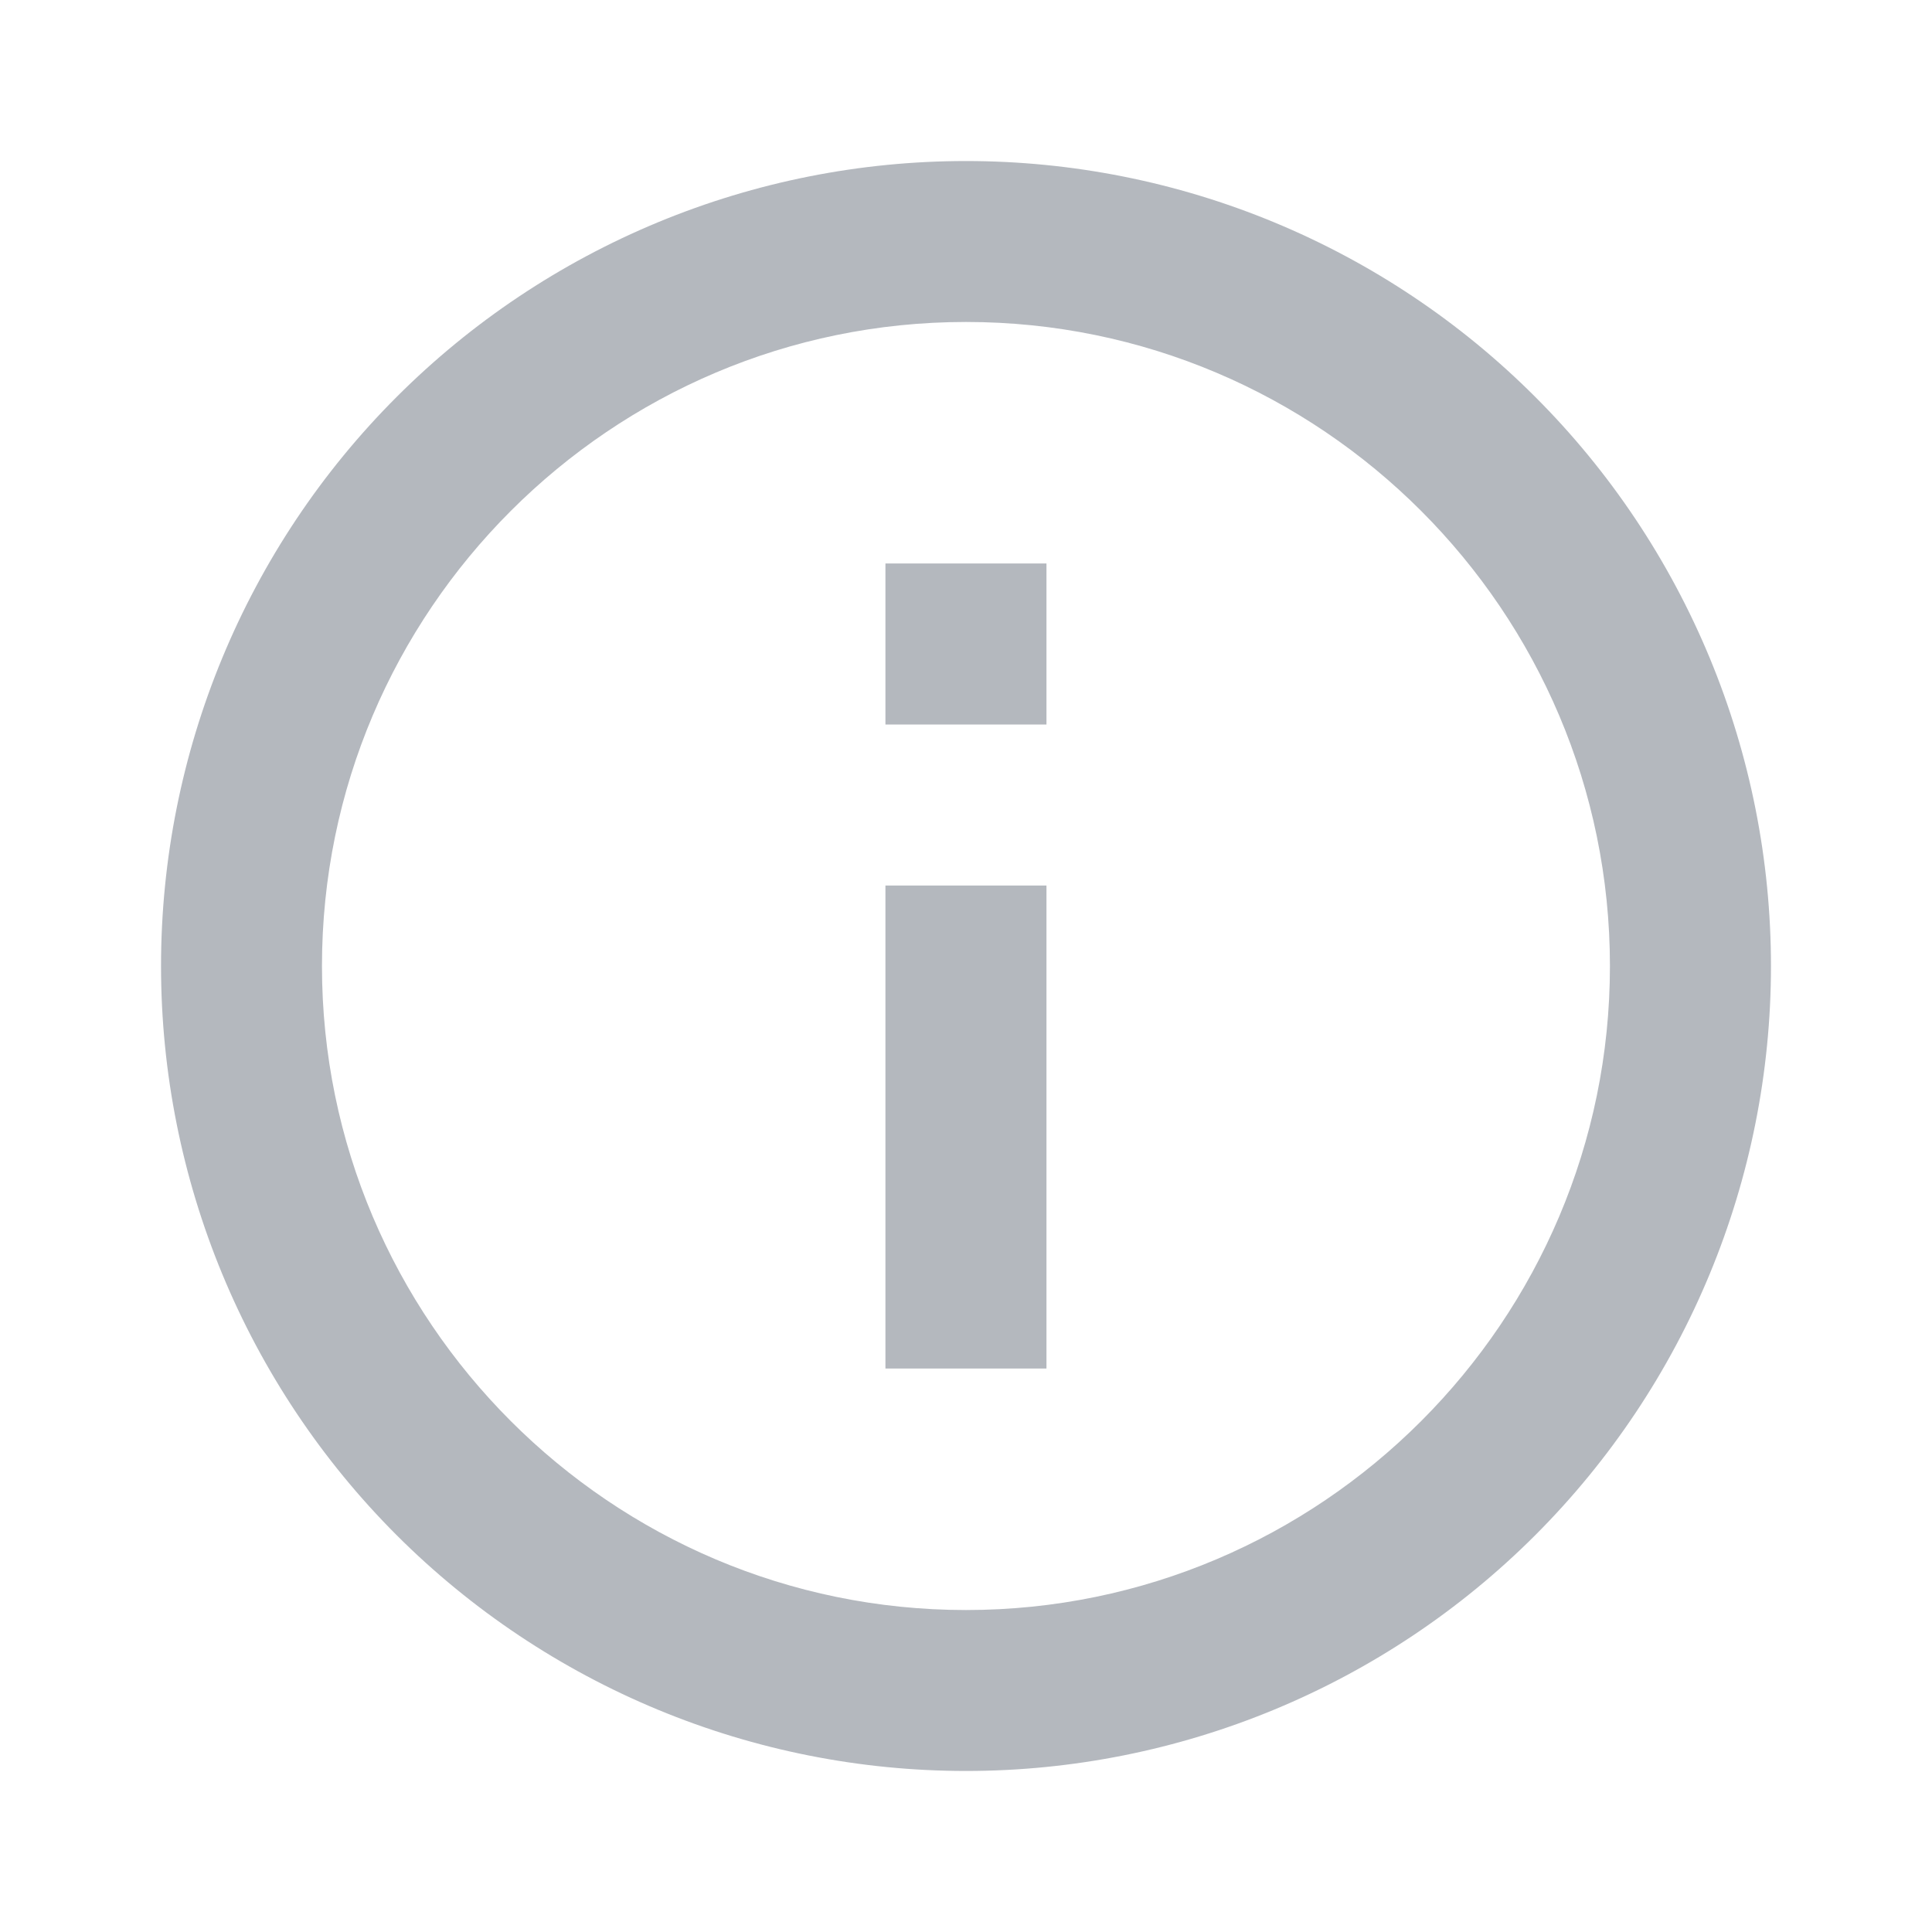
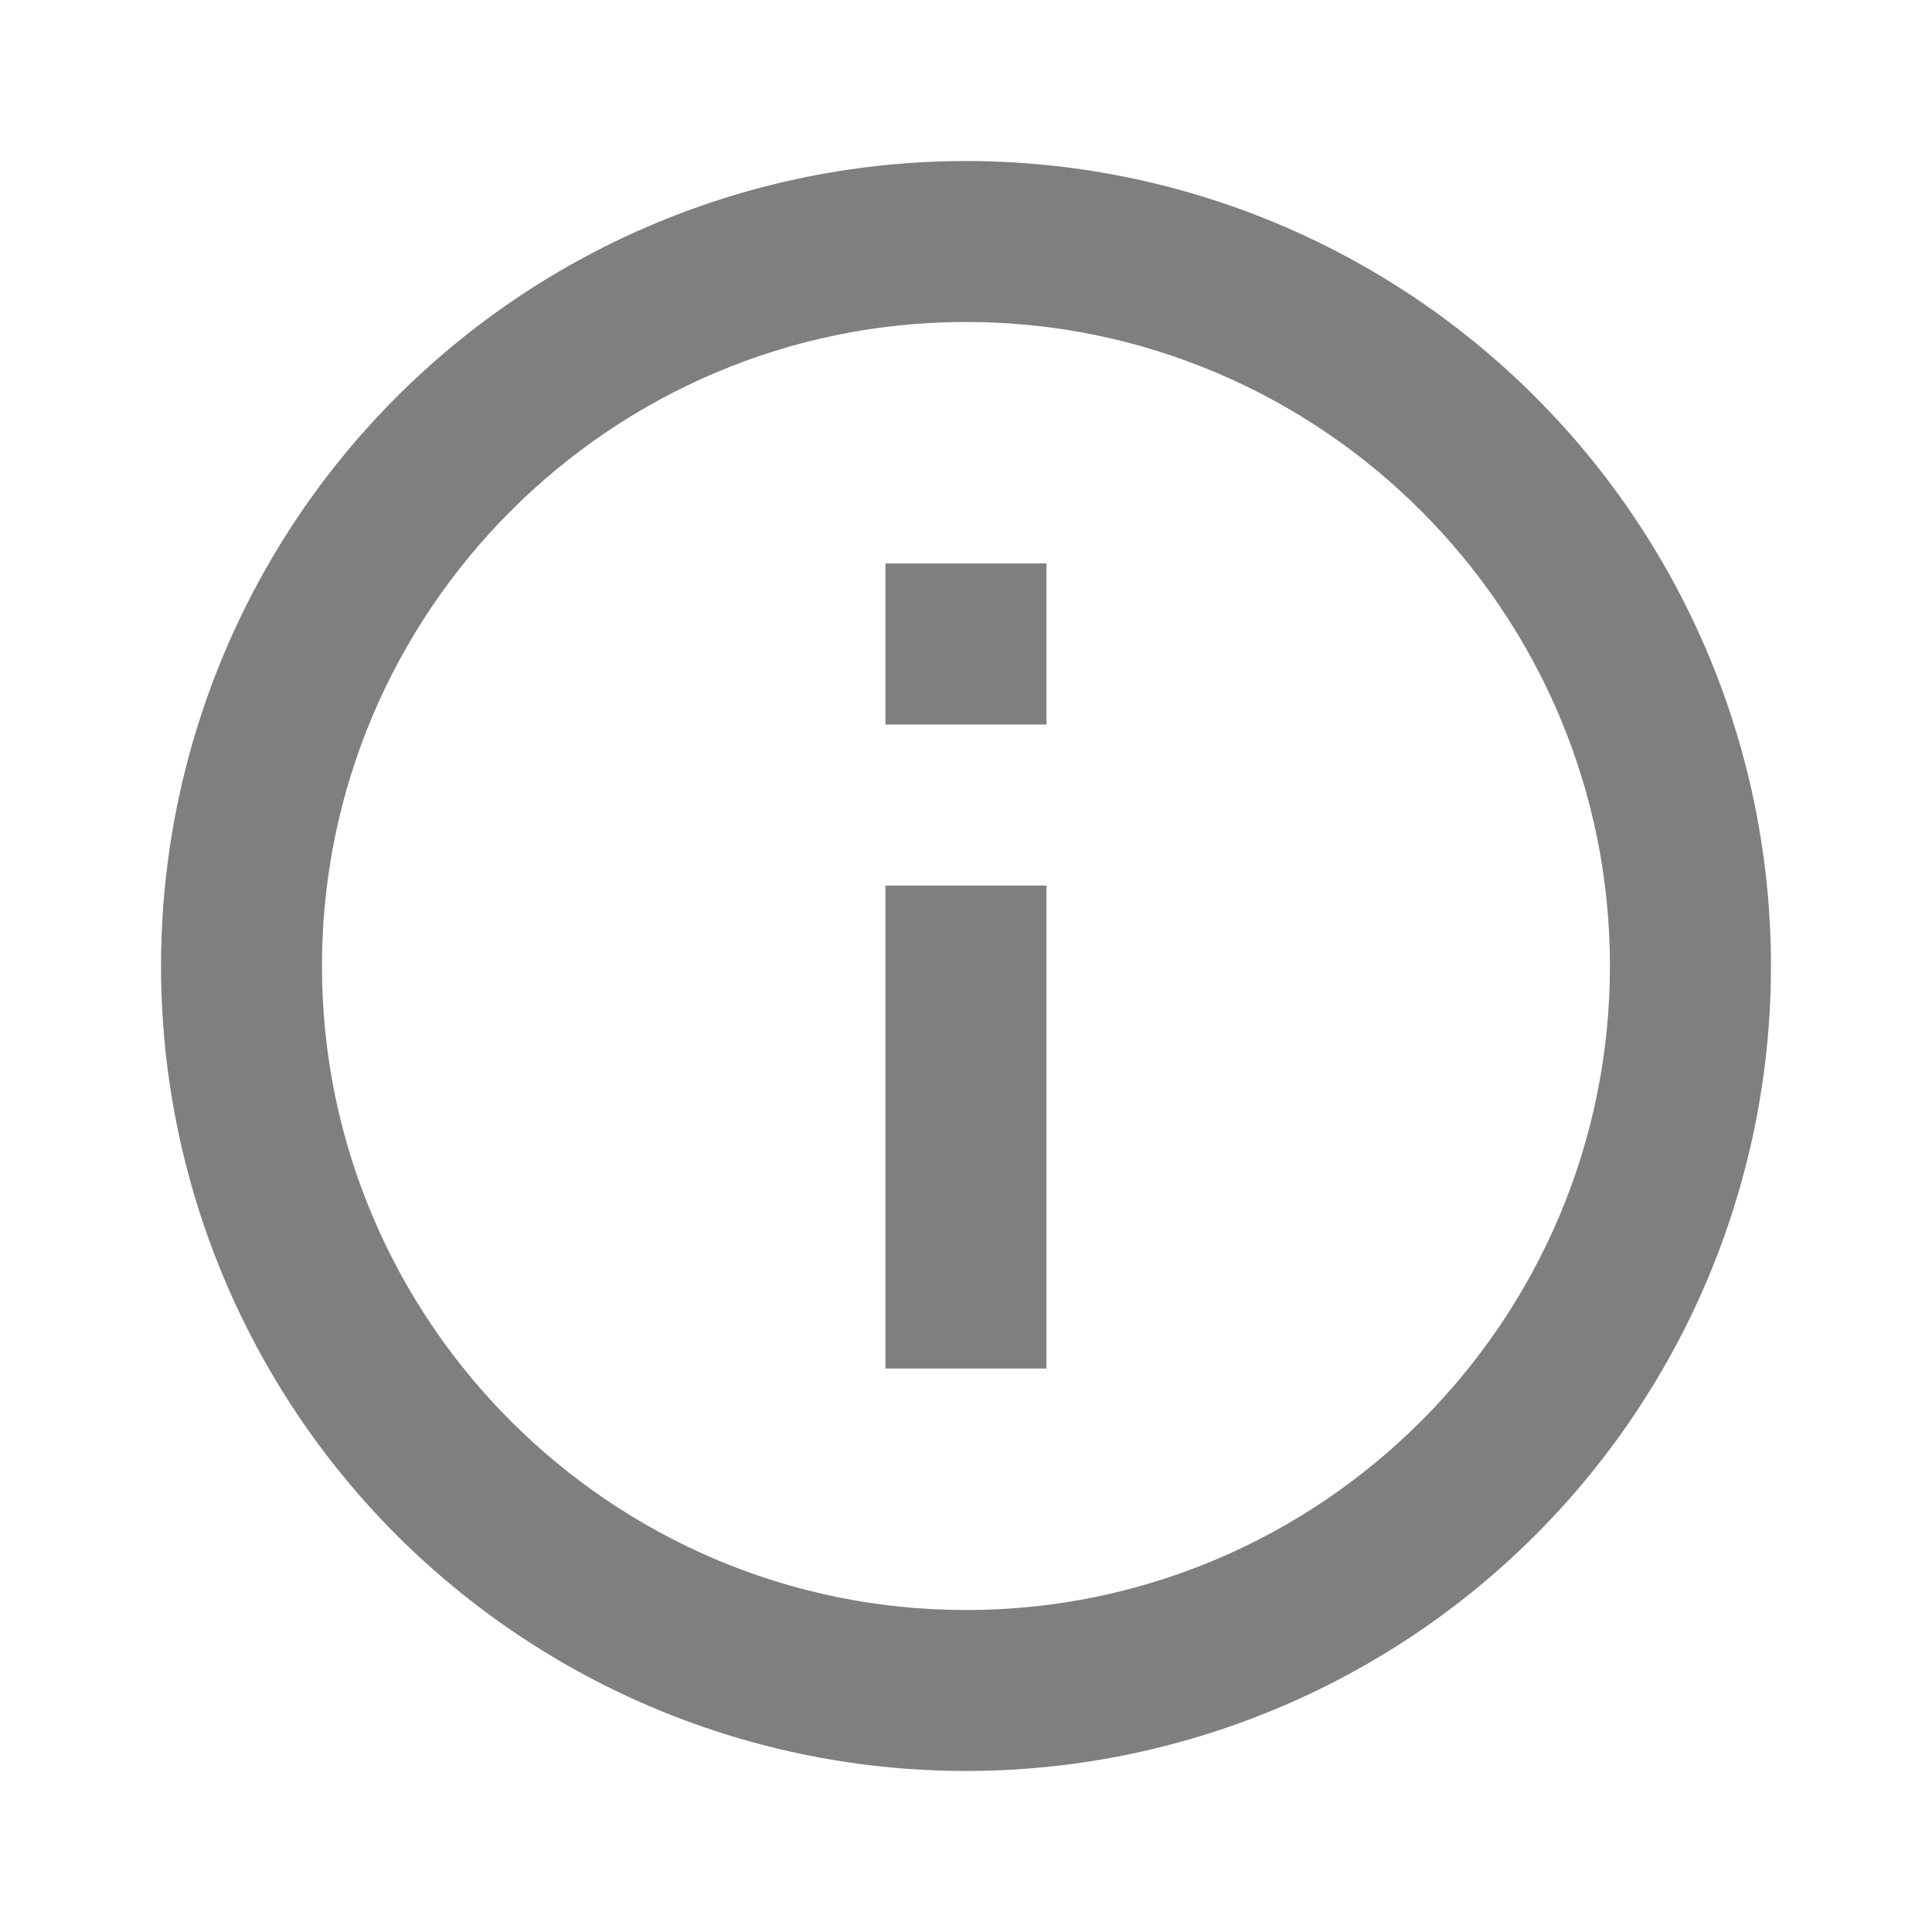
<svg xmlns="http://www.w3.org/2000/svg" width="20" height="20" viewBox="0 0 20 20" fill="none">
  <g opacity="0.5">
-     <path d="M9.166 7.5H10.833V5.833H9.166V7.5ZM10 16.667C6.325 16.667 3.333 13.675 3.333 10C3.333 6.325 6.325 3.333 10 3.333C13.675 3.333 16.666 6.325 16.666 10C16.666 13.675 13.675 16.667 10 16.667ZM10 1.667C8.905 1.667 7.822 1.882 6.811 2.301C5.8 2.72 4.881 3.334 4.107 4.108C2.544 5.67 1.667 7.79 1.667 10C1.667 12.21 2.544 14.33 4.107 15.893C4.881 16.666 5.8 17.28 6.811 17.699C7.822 18.118 8.905 18.333 10 18.333C12.21 18.333 14.33 17.455 15.892 15.893C17.455 14.33 18.333 12.21 18.333 10C18.333 8.906 18.118 7.822 17.699 6.811C17.28 5.8 16.666 4.881 15.892 4.108C15.119 3.334 14.2 2.72 13.189 2.301C12.178 1.882 11.094 1.667 10 1.667V1.667ZM9.166 14.167H10.833V9.167H9.166V14.167Z" fill="#69717E" />
+     <path d="M9.166 7.5H10.833V5.833H9.166V7.5ZM10 16.667C6.325 16.667 3.333 13.675 3.333 10C3.333 6.325 6.325 3.333 10 3.333C13.675 3.333 16.666 6.325 16.666 10C16.666 13.675 13.675 16.667 10 16.667ZM10 1.667C8.905 1.667 7.822 1.882 6.811 2.301C5.8 2.72 4.881 3.334 4.107 4.108C2.544 5.67 1.667 7.79 1.667 10C1.667 12.21 2.544 14.33 4.107 15.893C4.881 16.666 5.8 17.28 6.811 17.699C7.822 18.118 8.905 18.333 10 18.333C12.21 18.333 14.33 17.455 15.892 15.893C17.455 14.33 18.333 12.21 18.333 10C18.333 8.906 18.118 7.822 17.699 6.811C17.28 5.8 16.666 4.881 15.892 4.108C15.119 3.334 14.2 2.72 13.189 2.301C12.178 1.882 11.094 1.667 10 1.667V1.667ZM9.166 14.167H10.833V9.167H9.166V14.167Z" fill="currentColor" />
  </g>
</svg>
